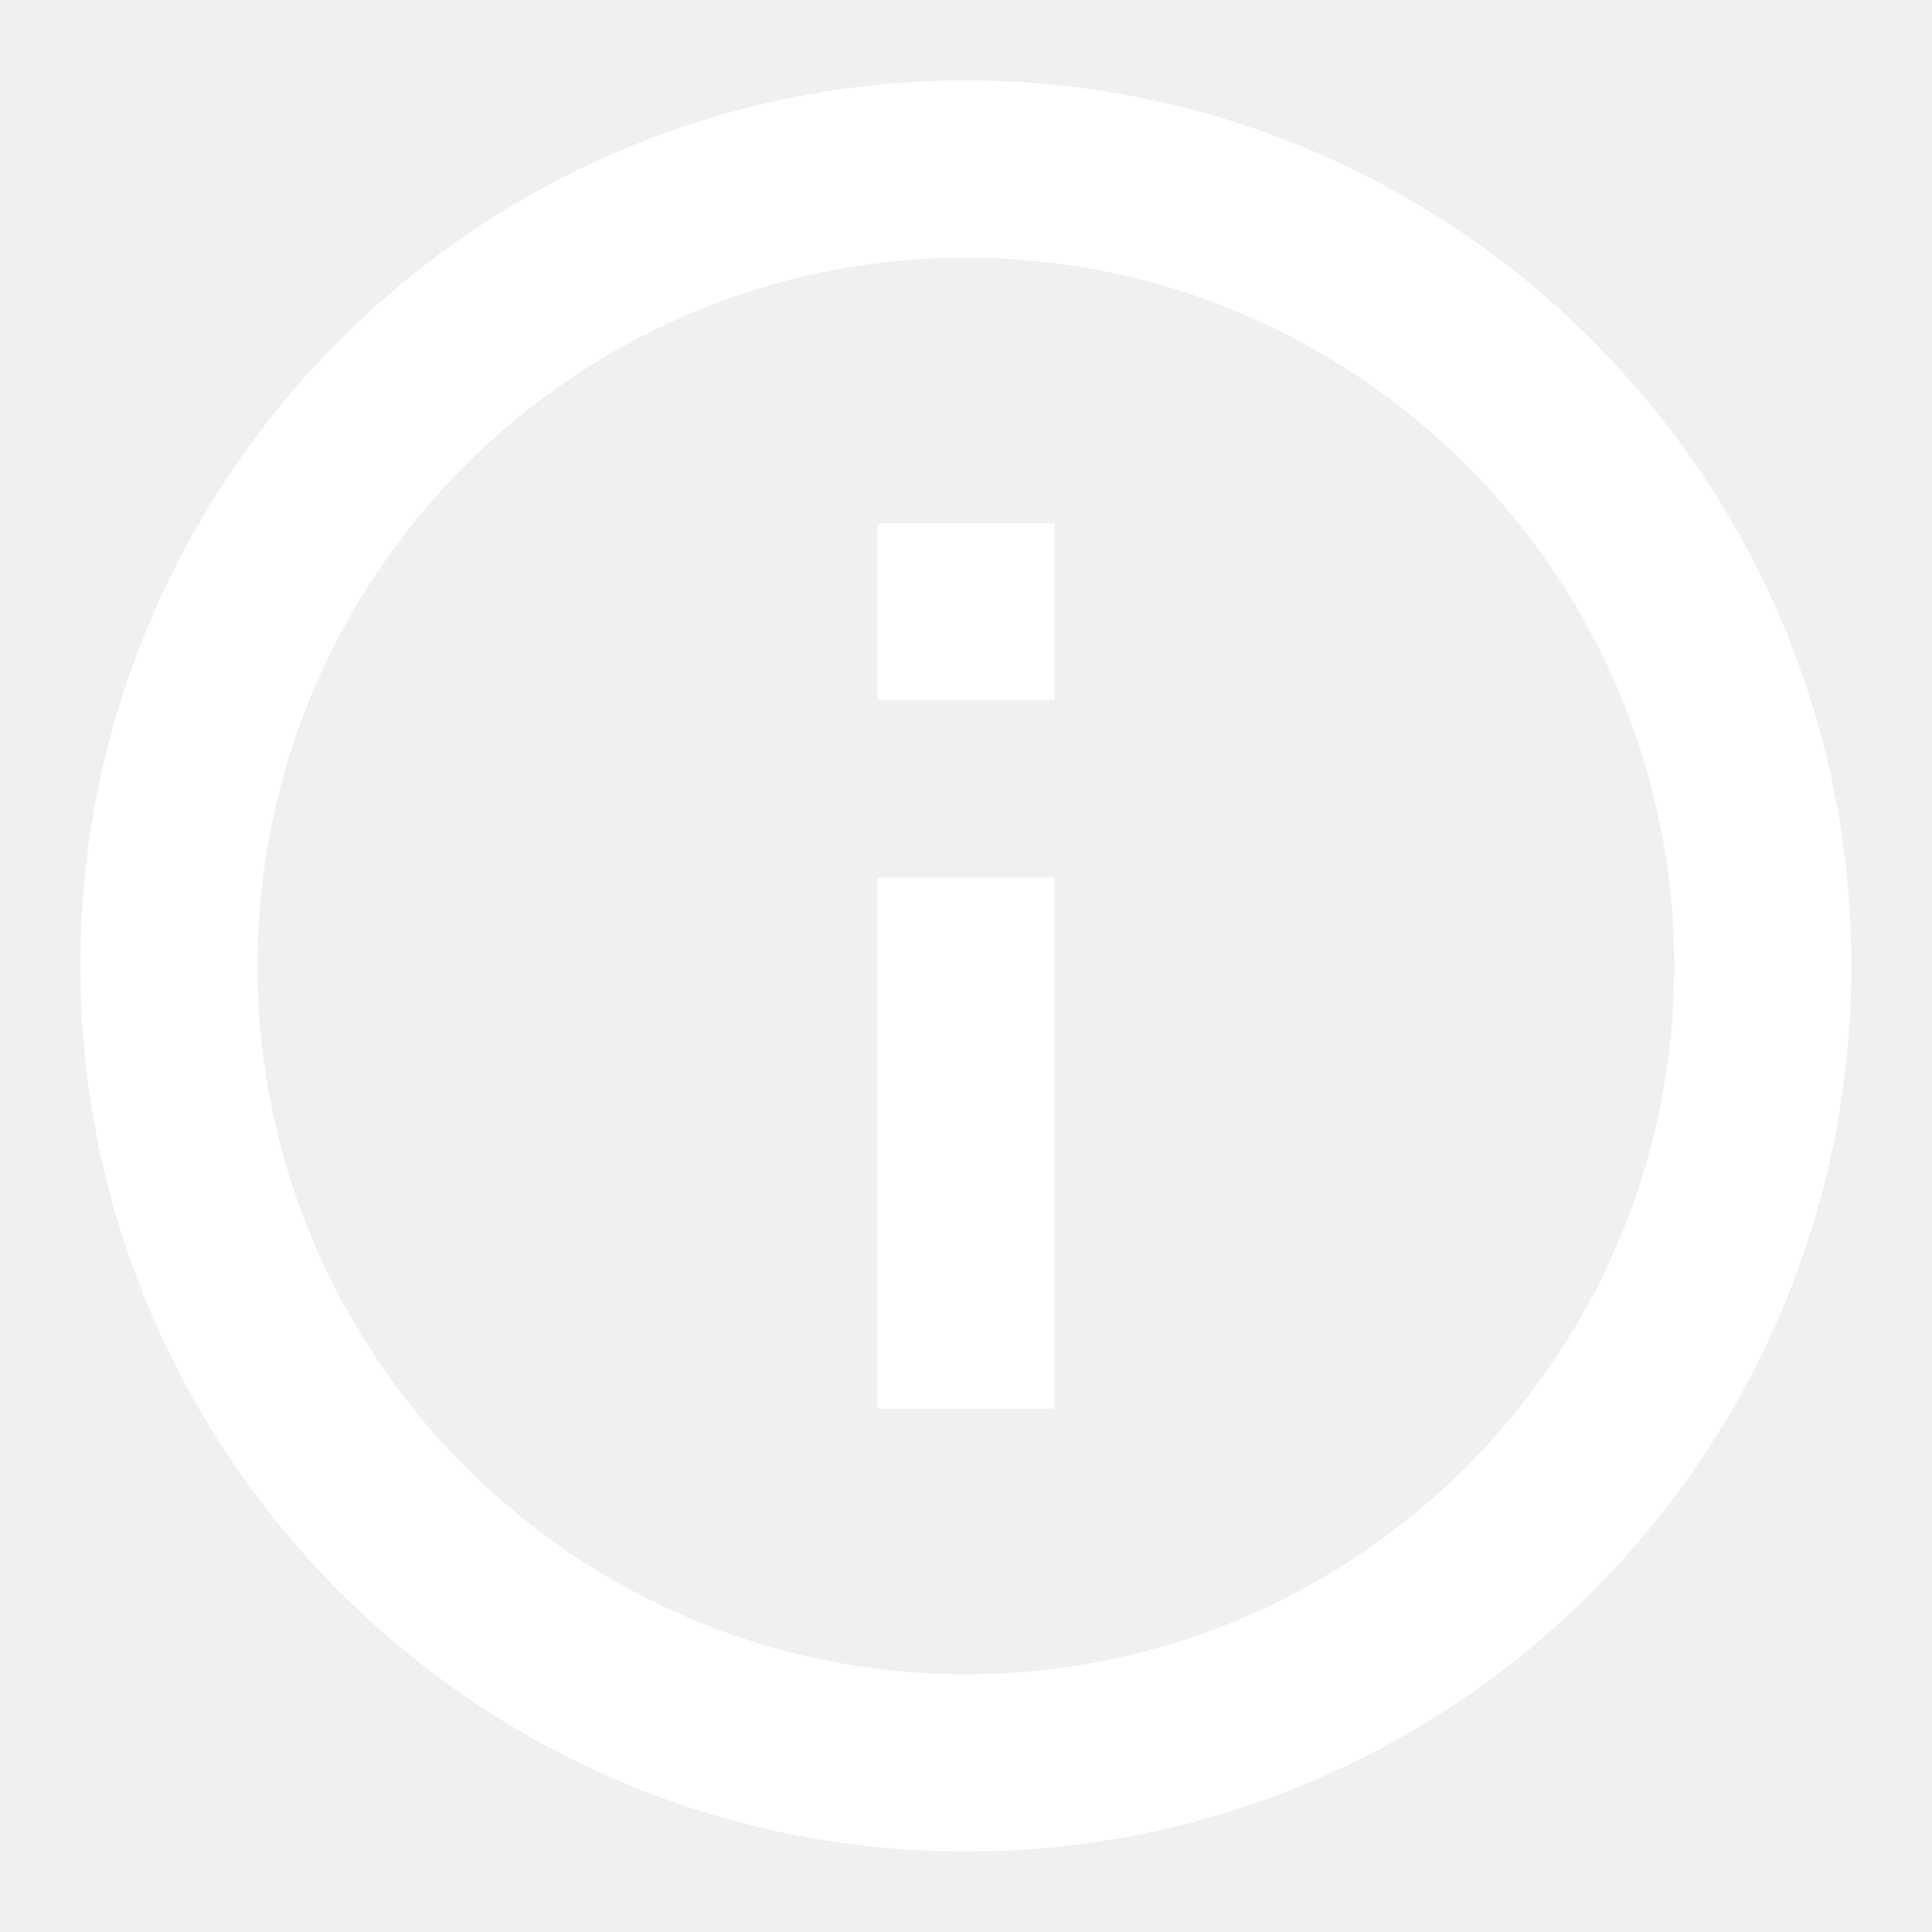
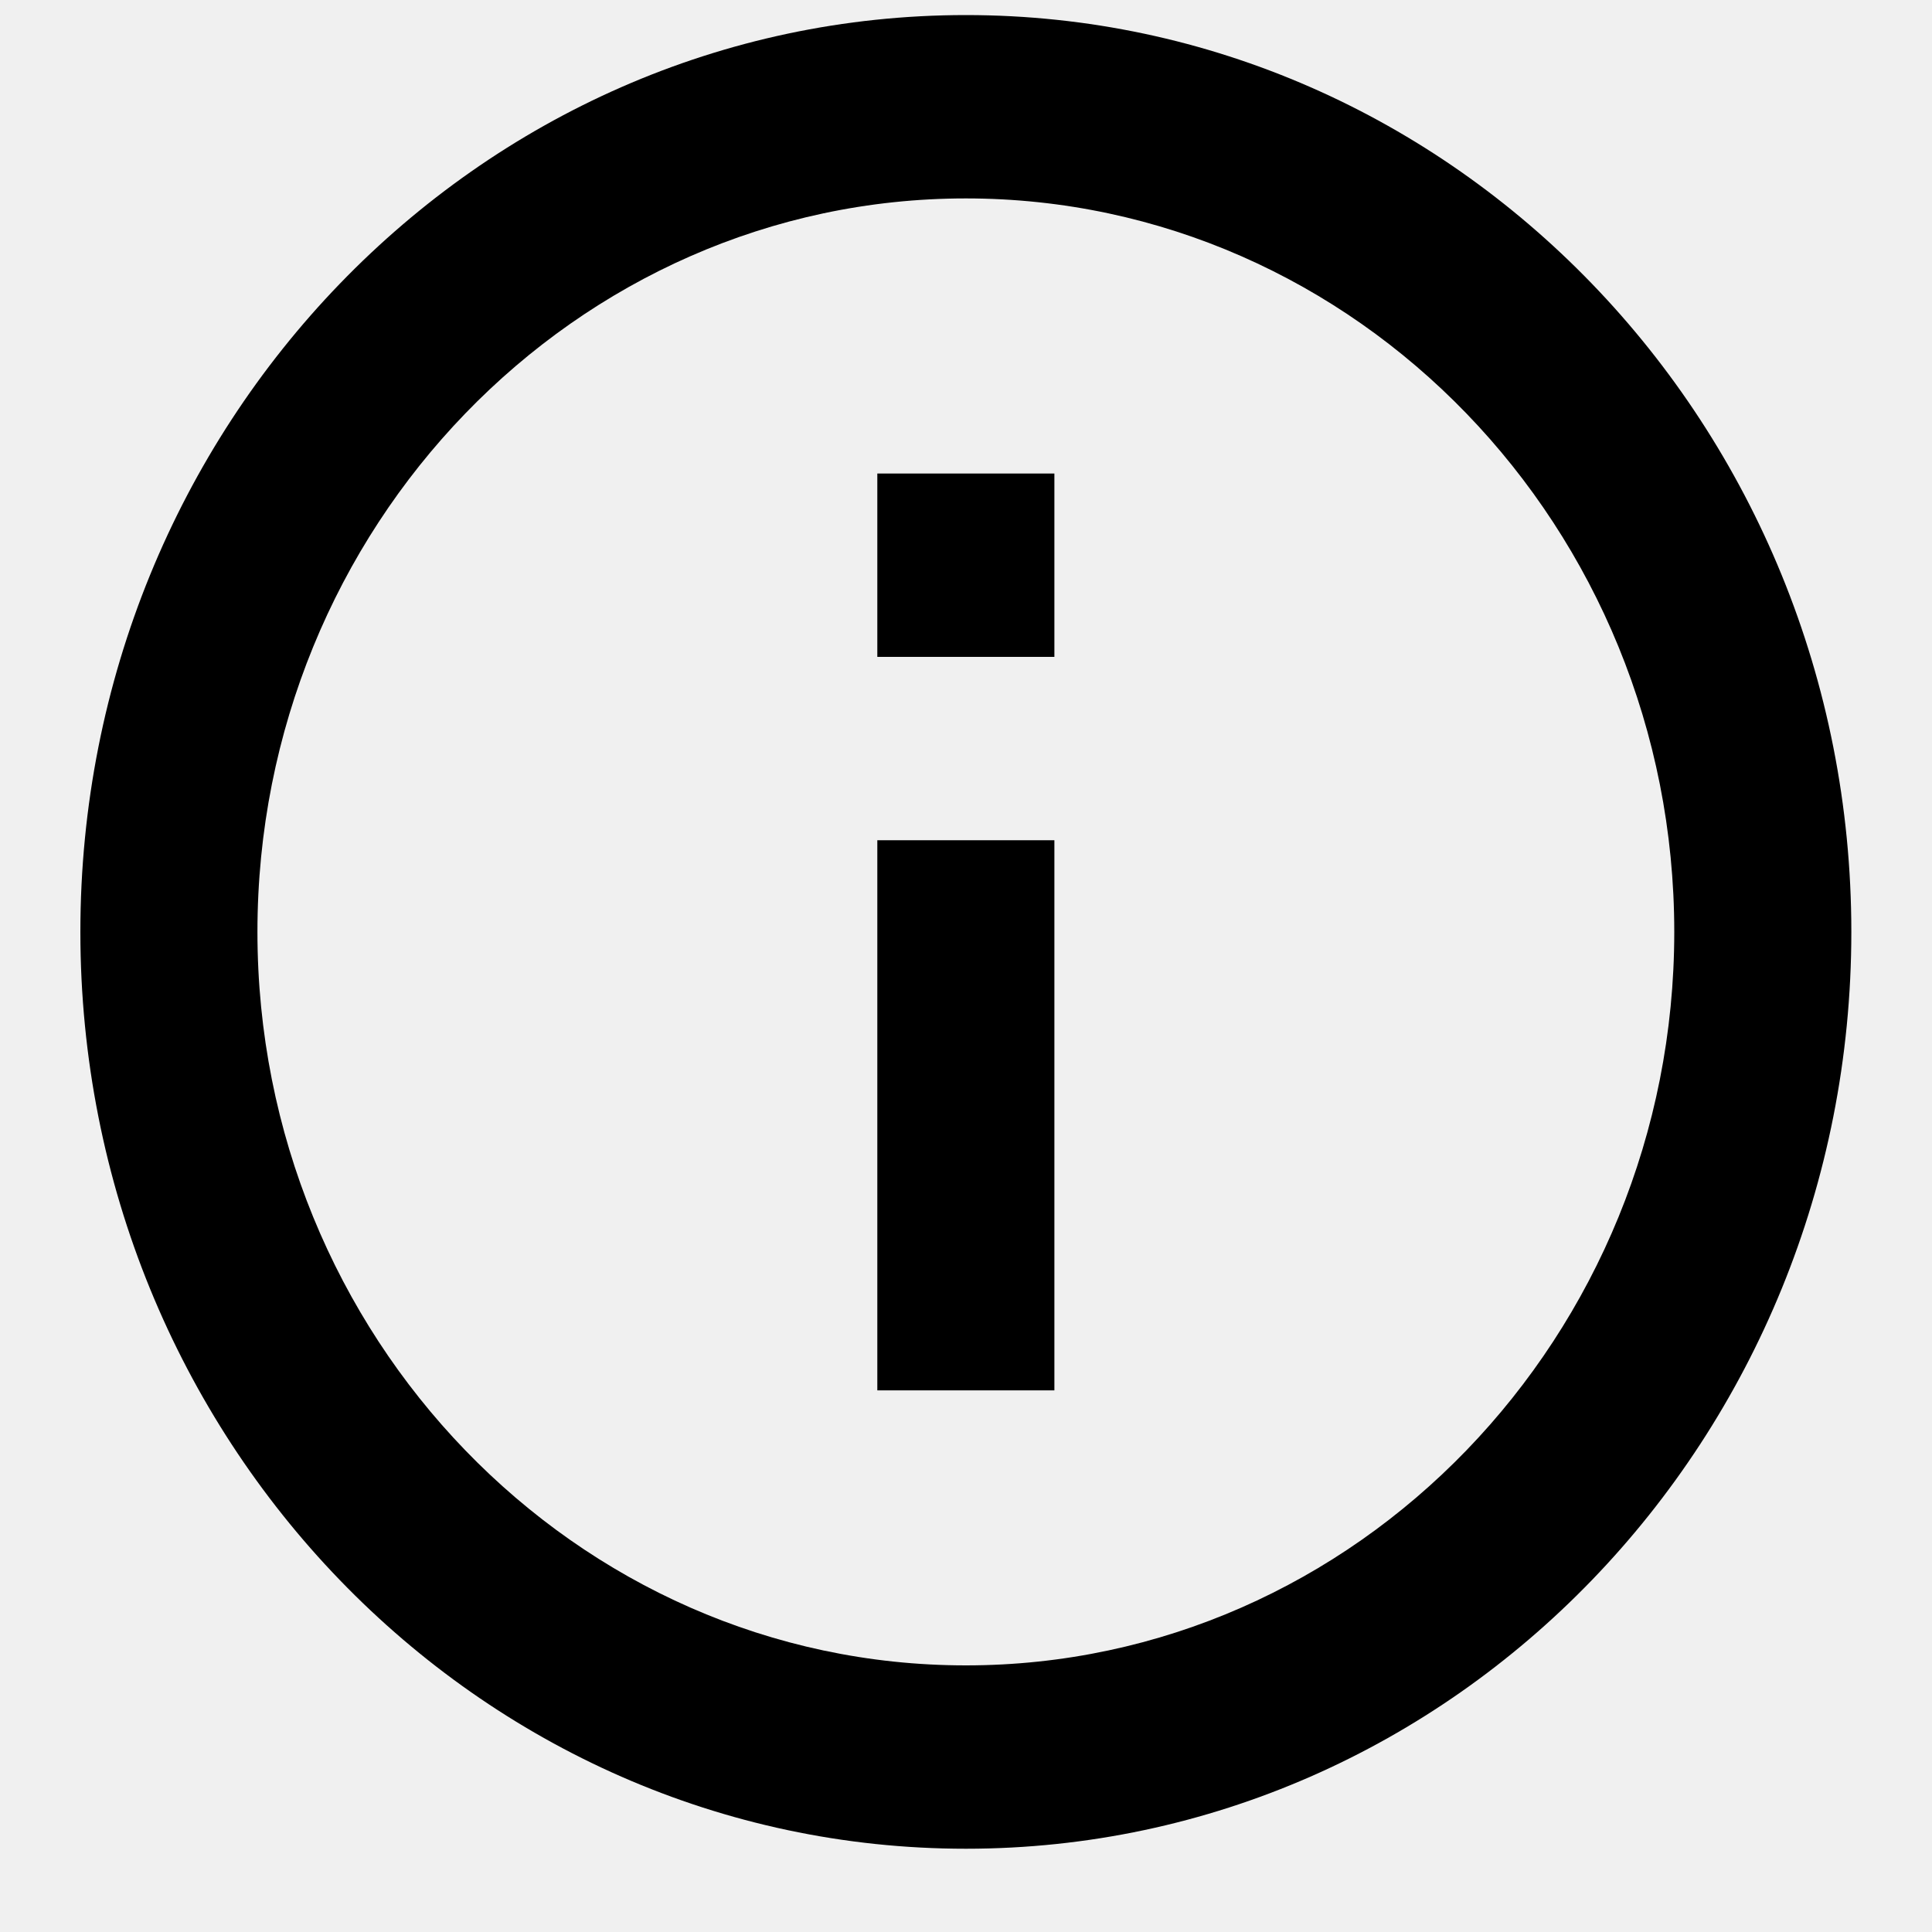
<svg xmlns="http://www.w3.org/2000/svg" width="20" height="20" viewBox="0 0 20 20" fill="none">
-   <path d="M9.082 5.417H10.915V7.25H9.082V5.417ZM9.082 9.083H10.915V14.583H9.082V9.083ZM9.999 0.833C4.939 0.833 0.832 4.94 0.832 10C0.832 15.06 4.939 19.167 9.999 19.167C15.059 19.167 19.165 15.06 19.165 10C19.165 4.94 15.059 0.833 9.999 0.833ZM9.999 17.333C5.956 17.333 2.665 14.042 2.665 10C2.665 5.957 5.956 2.667 9.999 2.667C14.041 2.667 17.332 5.957 17.332 10C17.332 14.042 14.041 17.333 9.999 17.333Z" fill="white" />
+   <path d="M9.082 4.902H10.915V6.8H9.082V4.902ZM9.082 8.698H10.915V14.393H9.082V8.698ZM9.999 0.156C4.939 0.156 0.832 4.408 0.832 9.647C0.832 14.886 4.939 19.138 9.999 19.138C15.059 19.138 19.165 14.886 19.165 9.647C19.165 4.408 15.059 0.156 9.999 0.156ZM9.999 17.24C5.956 17.24 2.665 13.832 2.665 9.647C2.665 5.462 5.956 2.054 9.999 2.054C14.041 2.054 17.332 5.462 17.332 9.647C17.332 13.832 14.041 17.24 9.999 17.24Z" fill="black" />
</svg>
